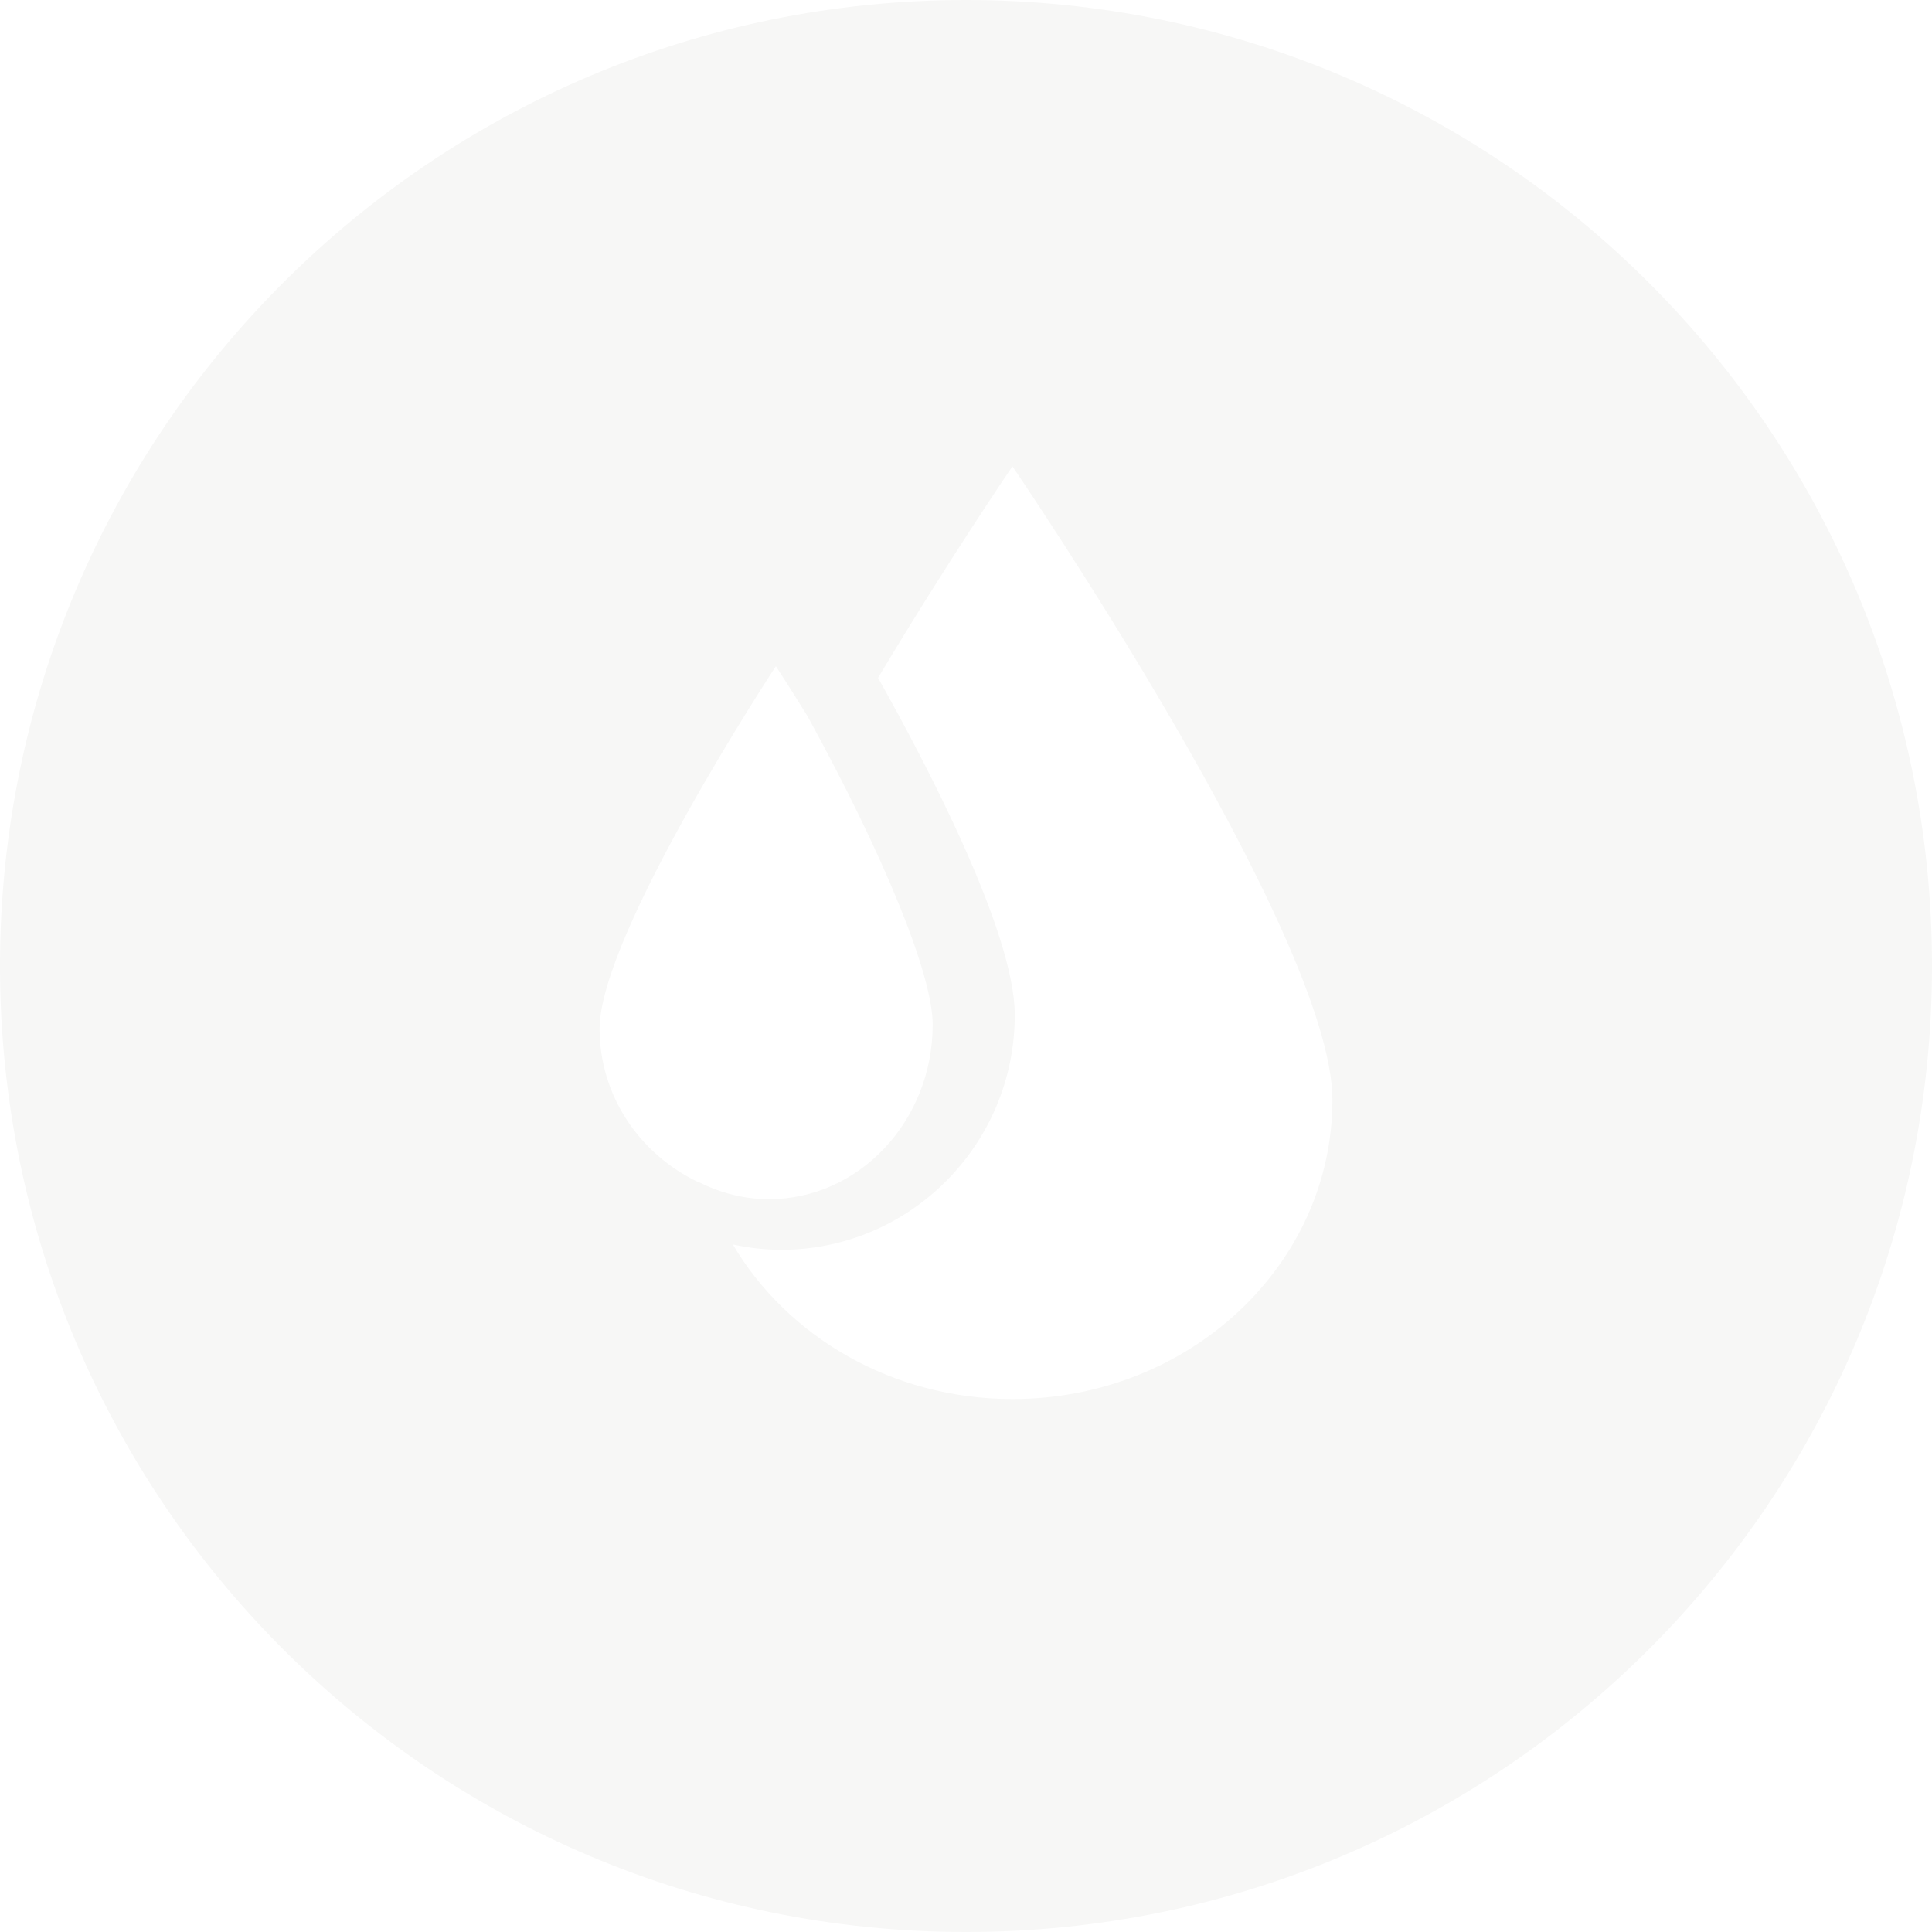
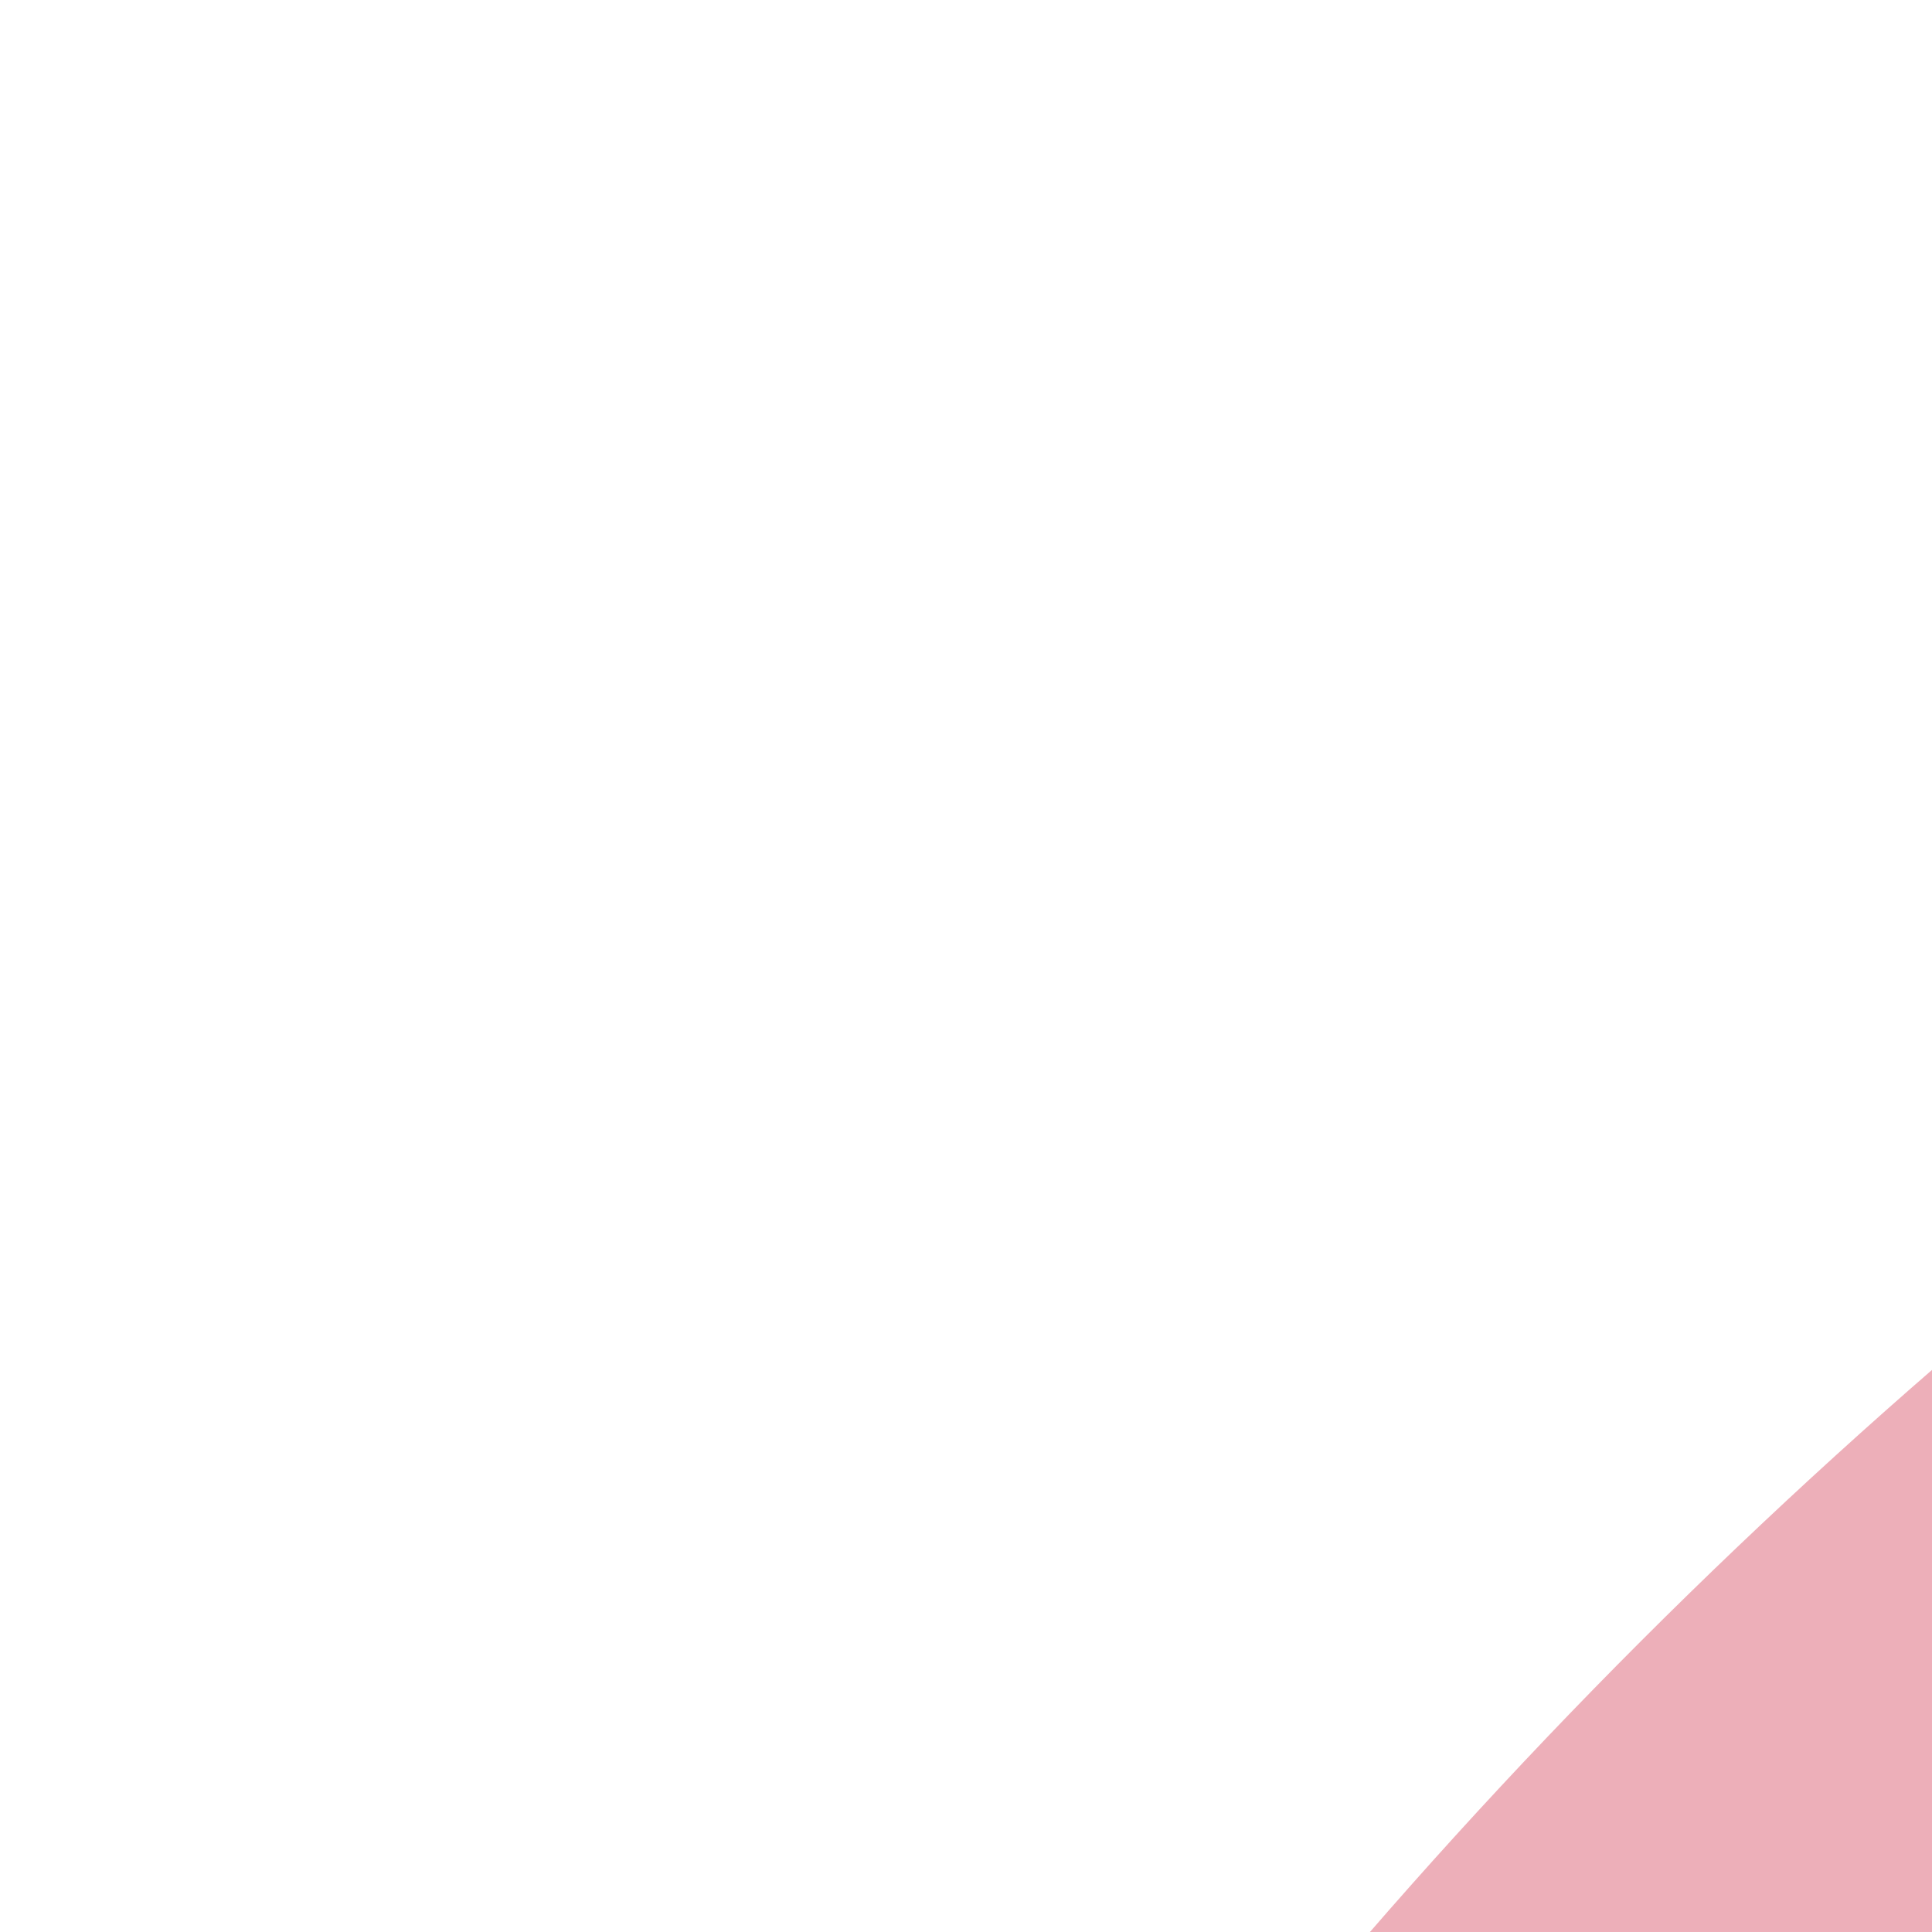
- <svg xmlns="http://www.w3.org/2000/svg" width="29px" height="29px" viewBox="0 0 29 29" version="1.1">
+ <svg xmlns="http://www.w3.org/2000/svg" width="5px" height="5px" viewBox="0 0 5 5" version="1.1">
  <defs />
  <g id="Mobile" stroke="none" stroke-width="1" fill="none" fill-rule="evenodd" transform="translate(-259, -967)">
-     <path d="M273.5,967 C265.492,967 259,973.492 259,981.5 C259,989.508 265.492,996 273.5,996 C281.508,996 288,989.508 288,981.5 C288,973.492 281.508,967 273.5,967 Z M269.48,984.744 C268.604,984.325 268,983.452 268,982.441 C268,981.023 270.646,977 270.646,977 C270.646,977 270.84,977.295 271.121,977.75 C272.279,979.861 273,981.636 273,982.379 C273,983.824 271.898,985 270.543,985 C270.176,985 269.82,984.911 269.482,984.74 L269.48,984.744 Z M274.197,988 C272.387,988 270.817,987.062 270,985.68 C270.237,985.731 270.479,985.76 270.726,985.76 C272.66,985.76 274.232,984.179 274.232,982.235 C274.232,980.978 272.869,978.4 272.18,977.175 C273.239,975.403 274.197,974 274.197,974 C274.197,974 279,981.032 279,983.51 C279,985.989 276.85,988 274.197,988 Z" id="Shape" fill="#F7F7F6" fill-rule="nonzero" />
+     <path d="M273.5,967 C265.492,967 259,973.492 259,981.5 C259,989.508 265.492,996 273.5,996 C281.508,996 288,989.508 288,981.5 C288,973.492 281.508,967 273.5,967 Z M269.48,984.744 C268.604,984.325 268,983.452 268,982.441 C268,981.023 270.646,977 270.646,977 C270.646,977 270.84,977.295 271.121,977.75 C272.279,979.861 273,981.636 273,982.379 C273,983.824 271.898,985 270.543,985 C270.176,985 269.82,984.911 269.482,984.74 L269.48,984.744 Z M274.197,988 C272.387,988 270.817,987.062 270,985.68 C270.237,985.731 270.479,985.76 270.726,985.76 C272.66,985.76 274.232,984.179 274.232,982.235 C274.232,980.978 272.869,978.4 272.18,977.175 C273.239,975.403 274.197,974 274.197,974 C274.197,974 279,981.032 279,983.51 C279,985.989 276.85,988 274.197,988 Z" id="Shape" fill="#edafb9" fill-rule="nonzero" />
  </g>
</svg>
